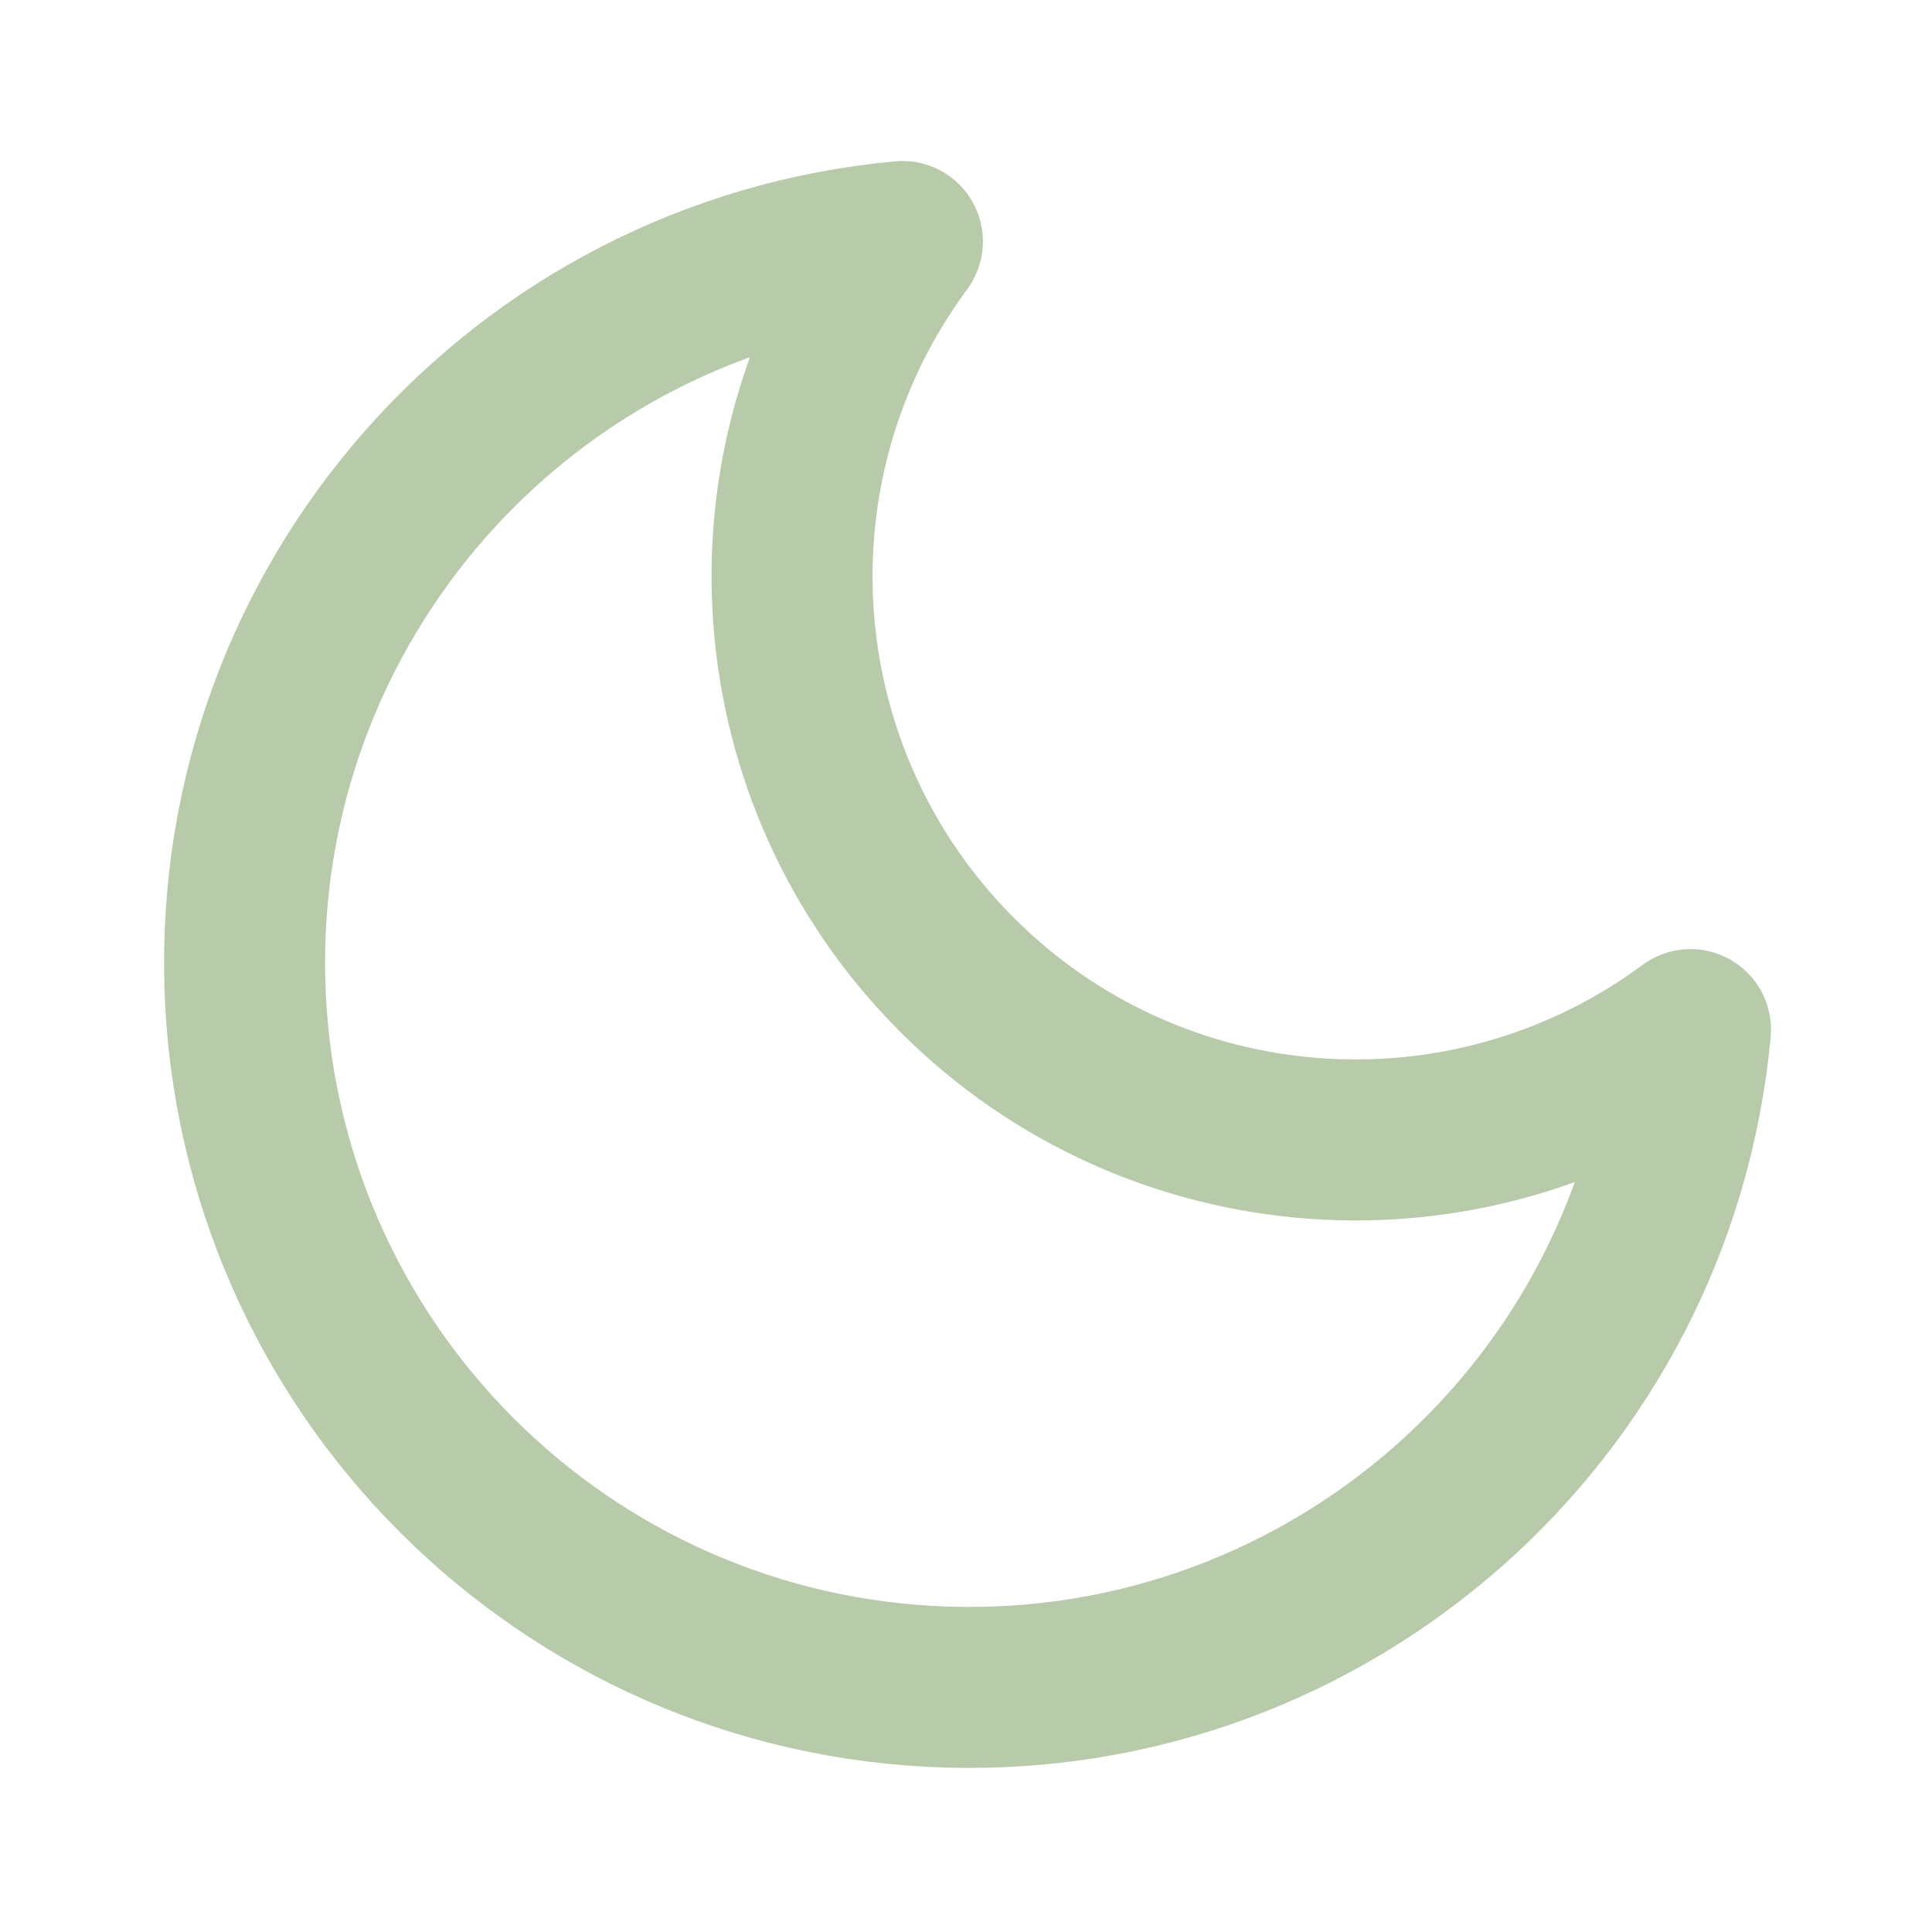
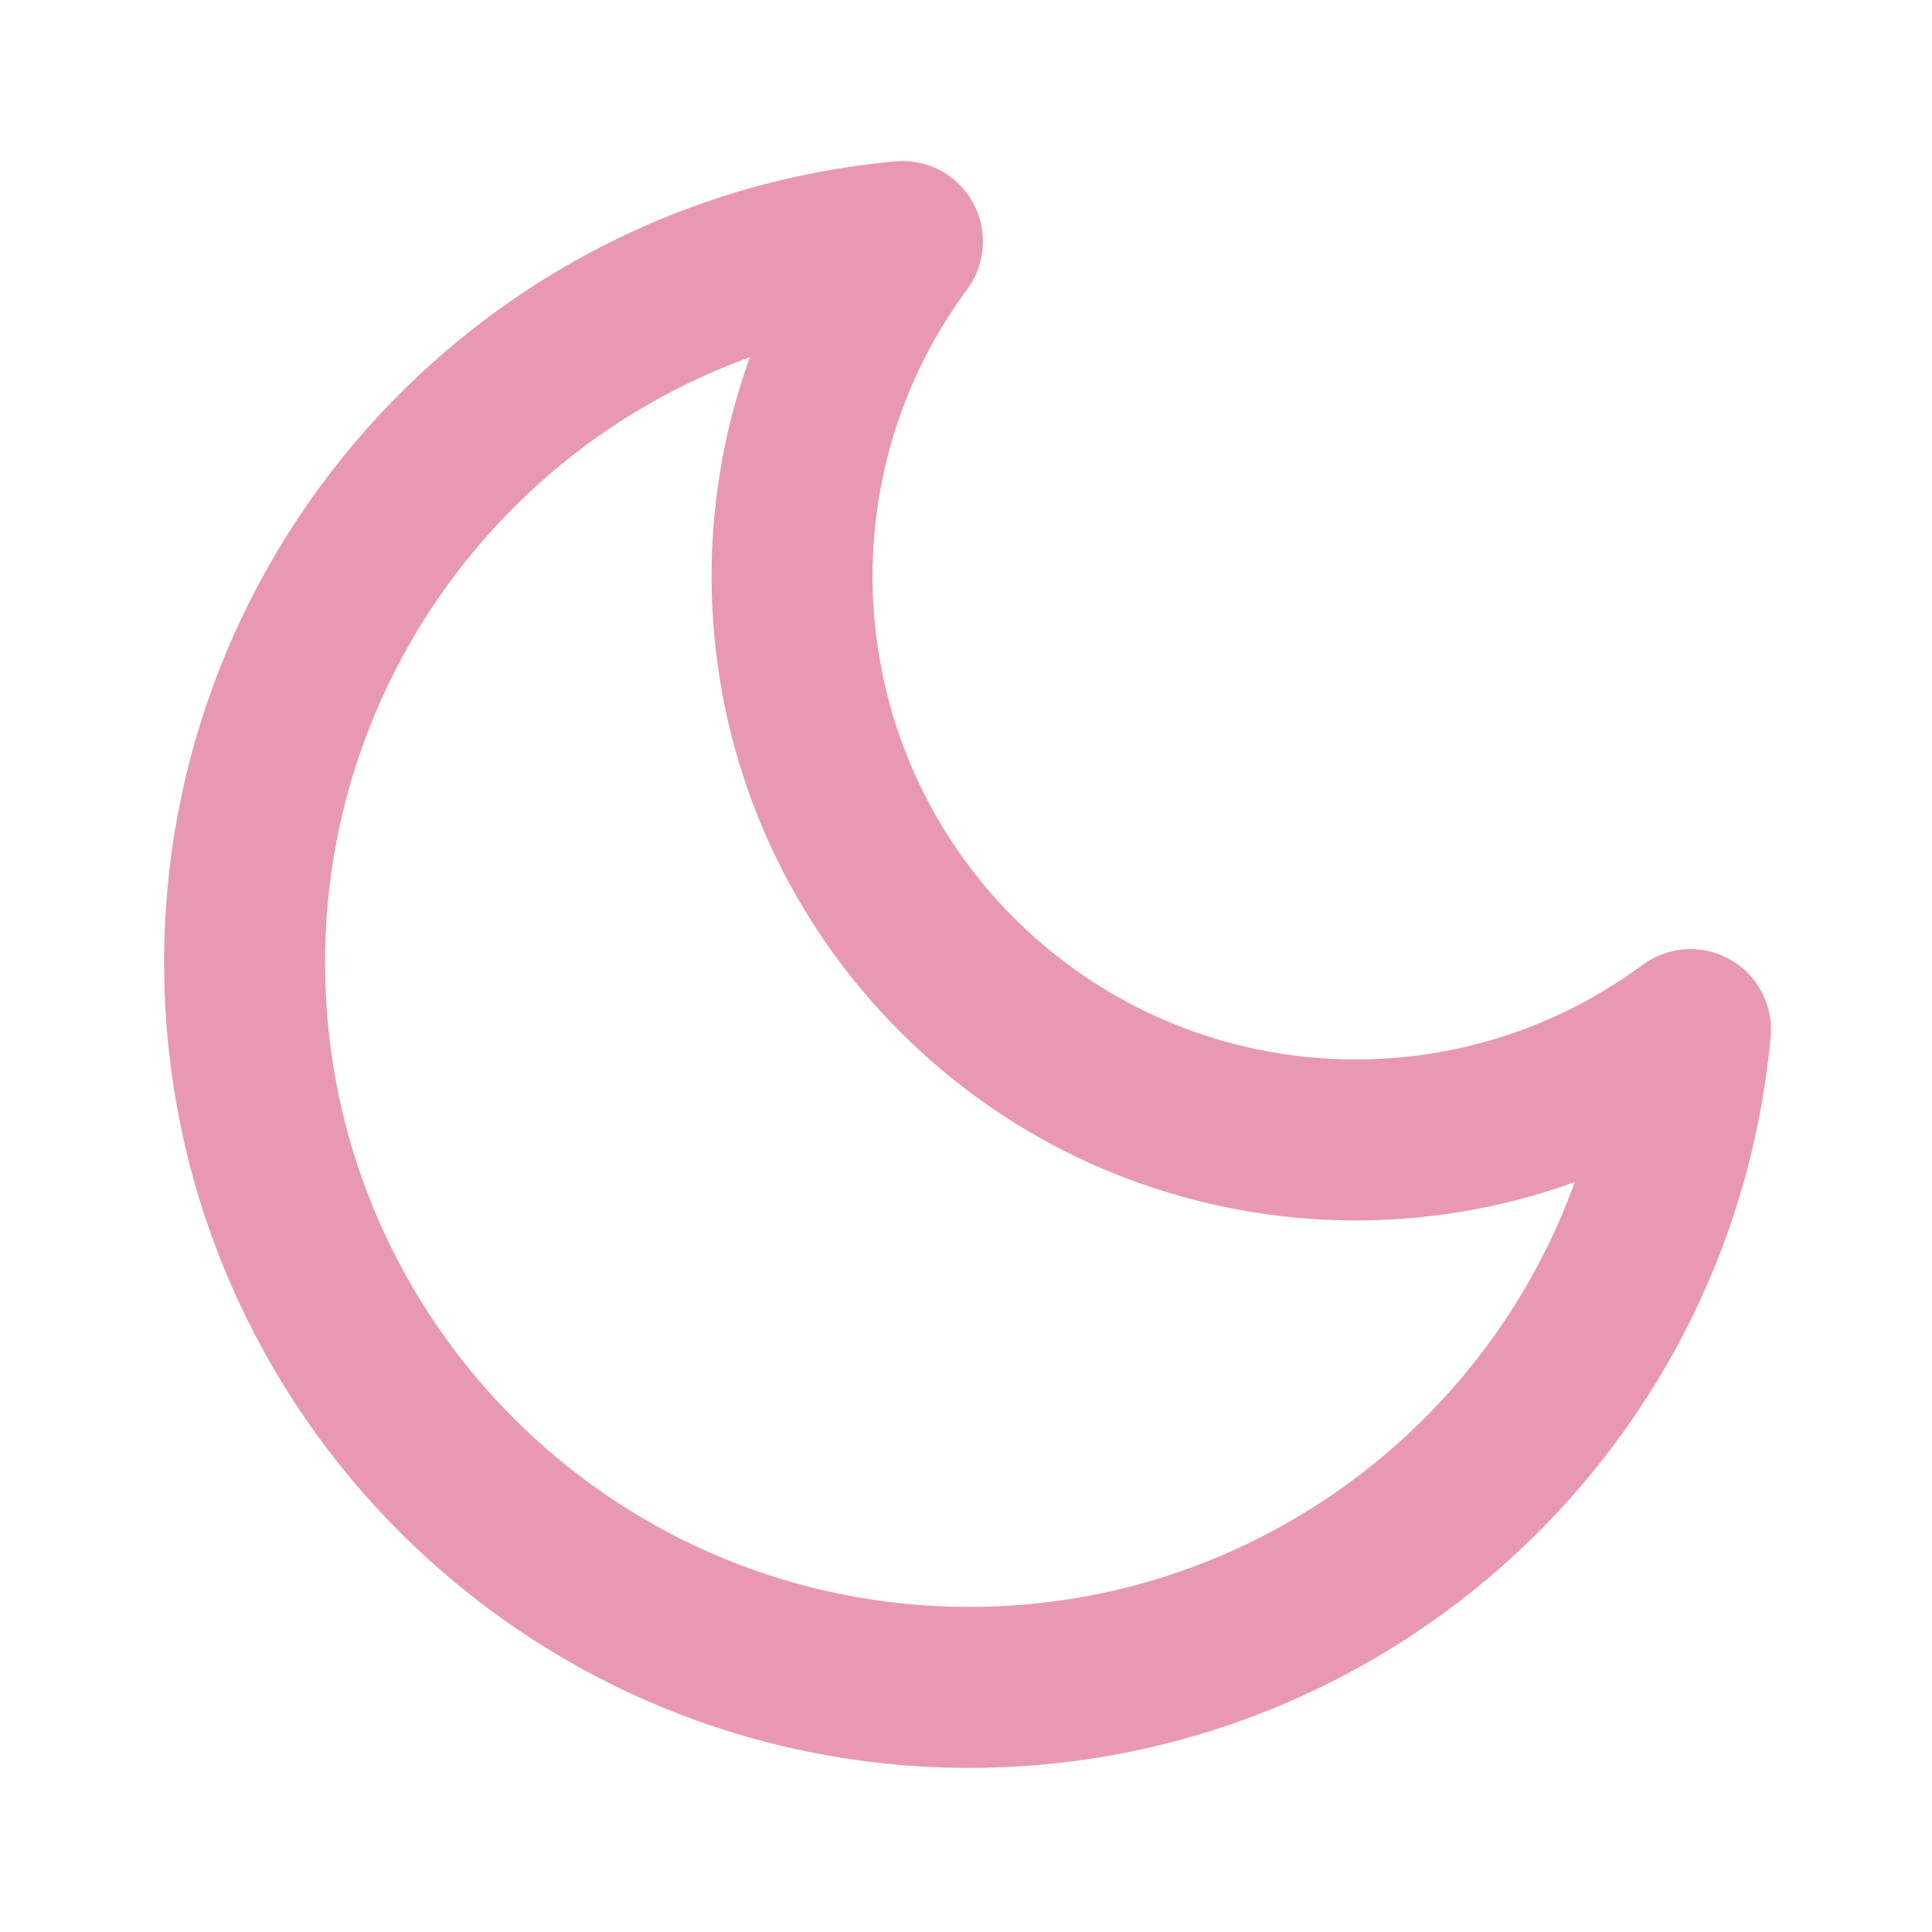
- <svg xmlns="http://www.w3.org/2000/svg" width="24" height="24" viewBox="0 0 24 24" fill="none" stroke="#b7caaa" stroke-width="2" stroke-linecap="round" stroke-linejoin="round">
+ <svg xmlns="http://www.w3.org/2000/svg" width="24" height="24" viewBox="0 0 24 24" fill="none" stroke="#e899b1" stroke-width="2" stroke-linecap="round" stroke-linejoin="round">
  <path d="M21 12.79A9 9 0 1 1 11.21 3 7 7 0 0 0 21 12.79z" />
</svg>
